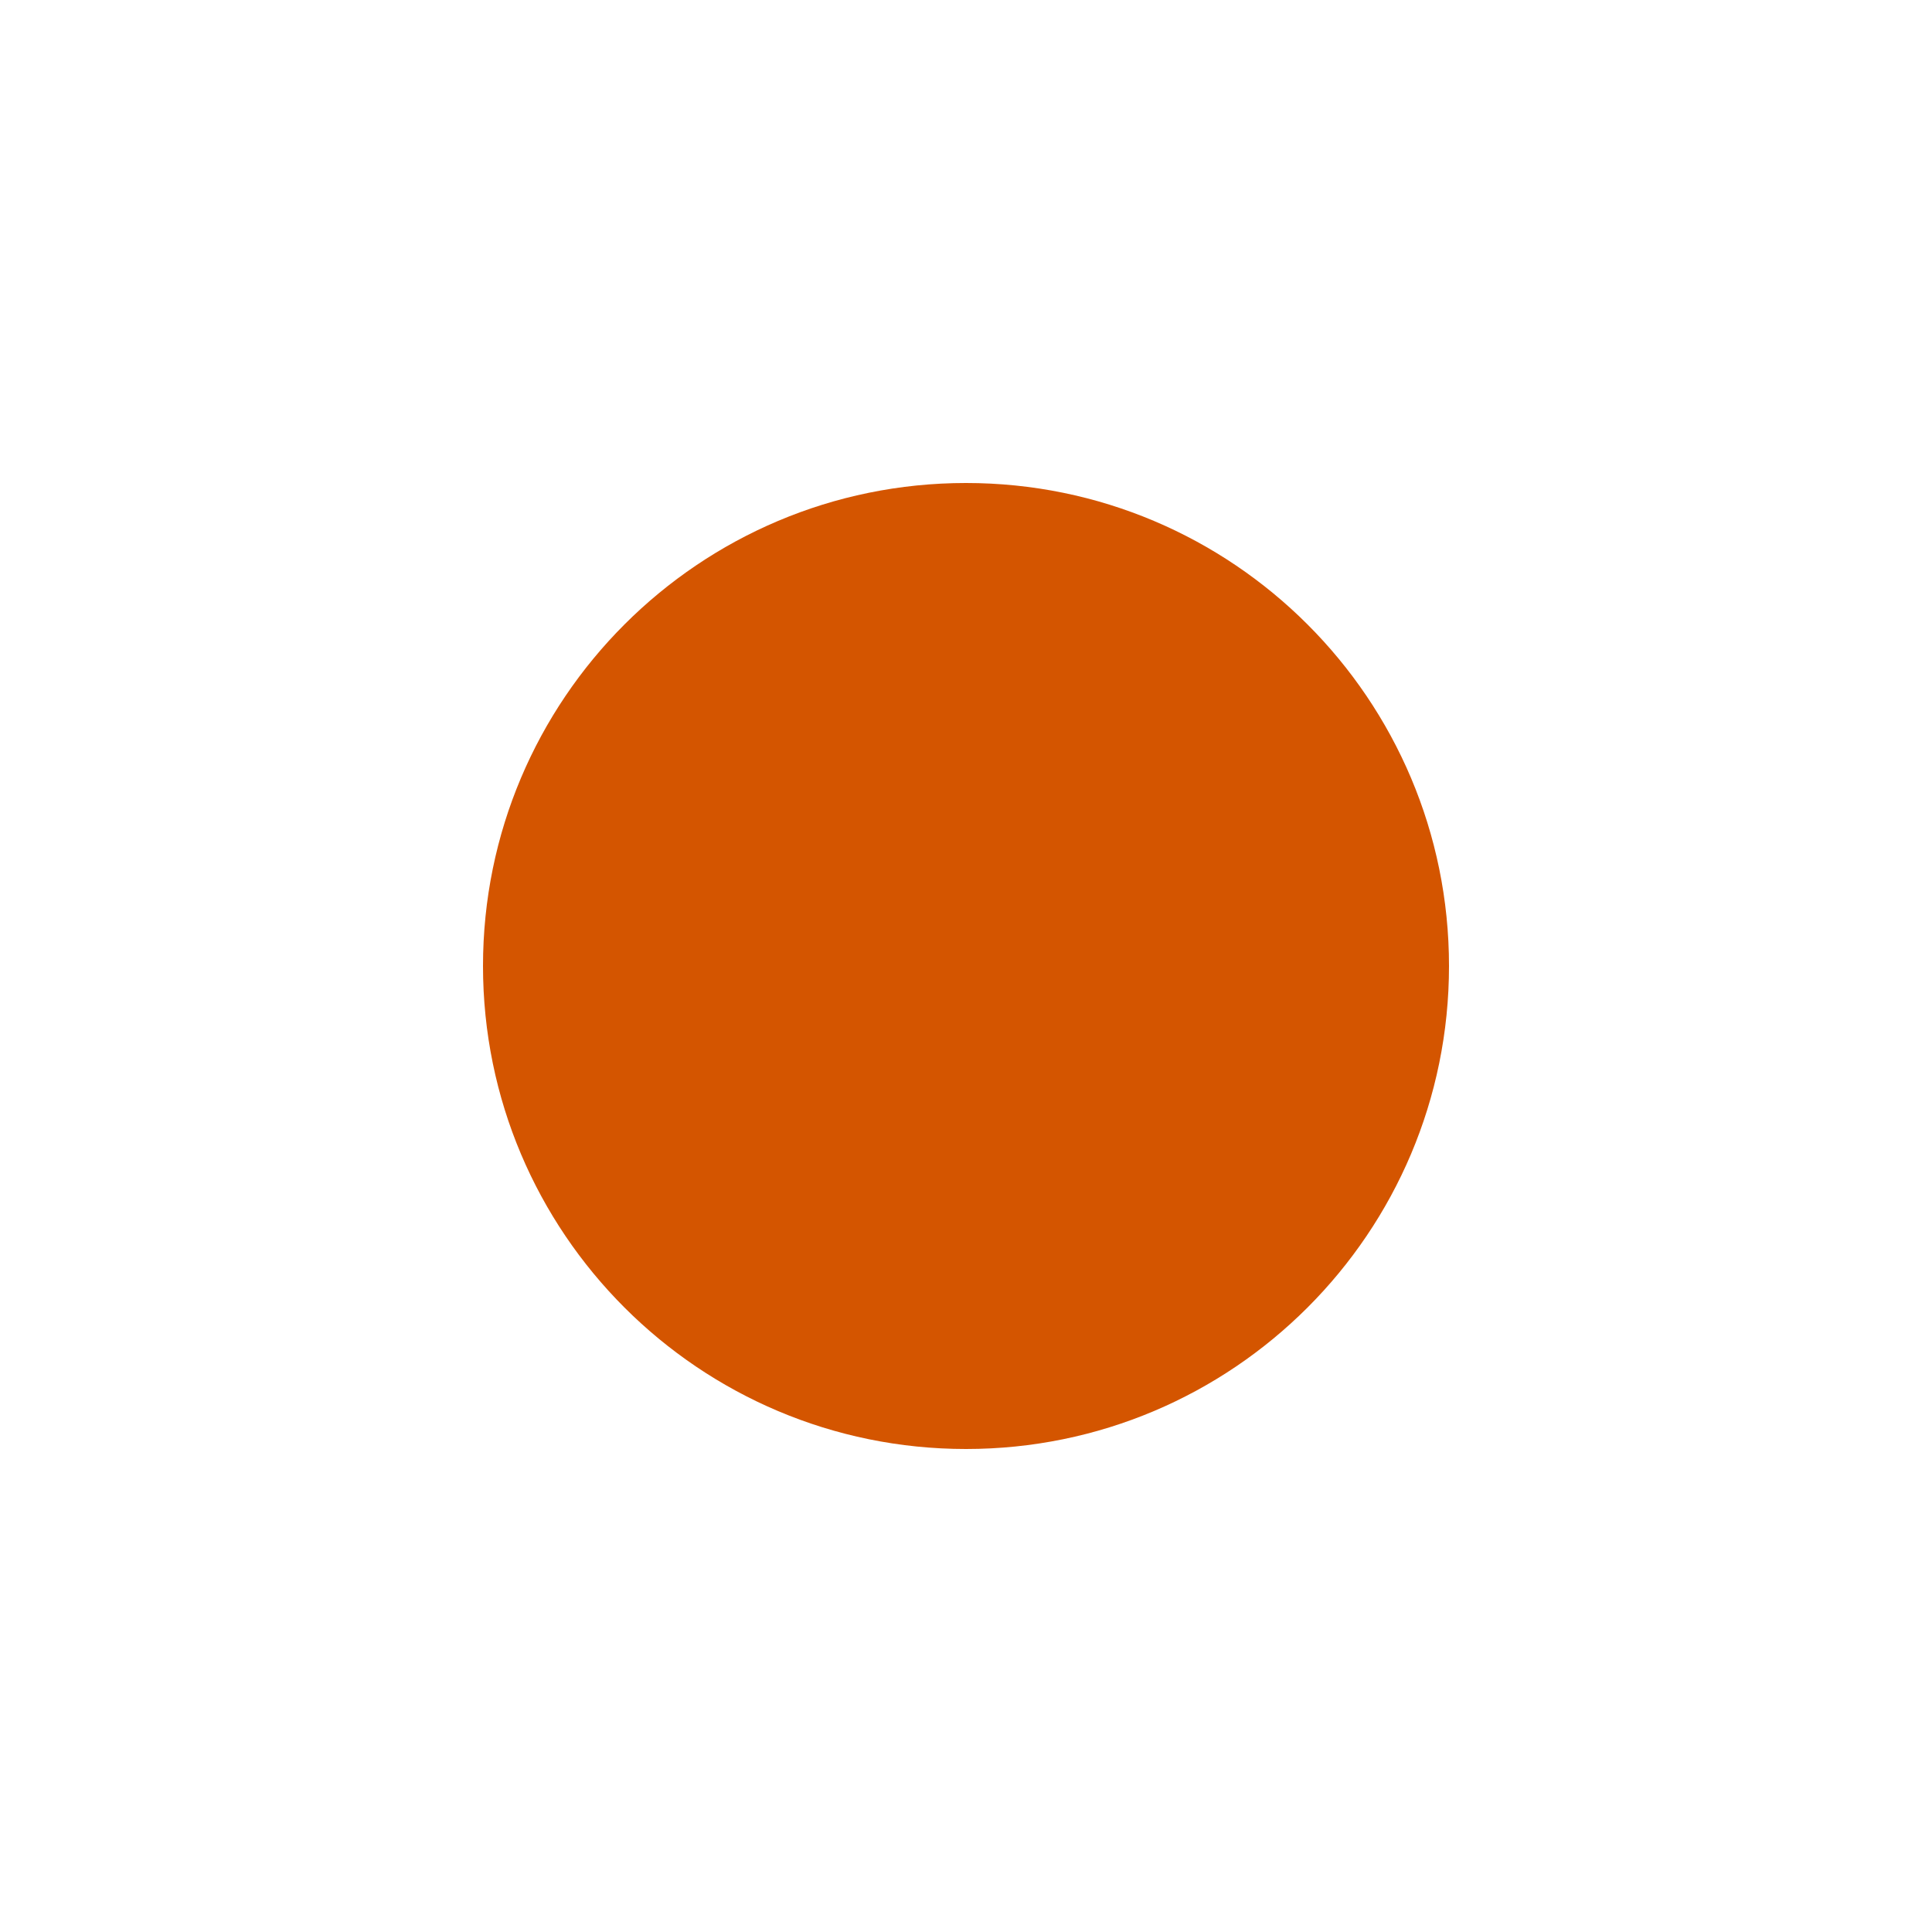
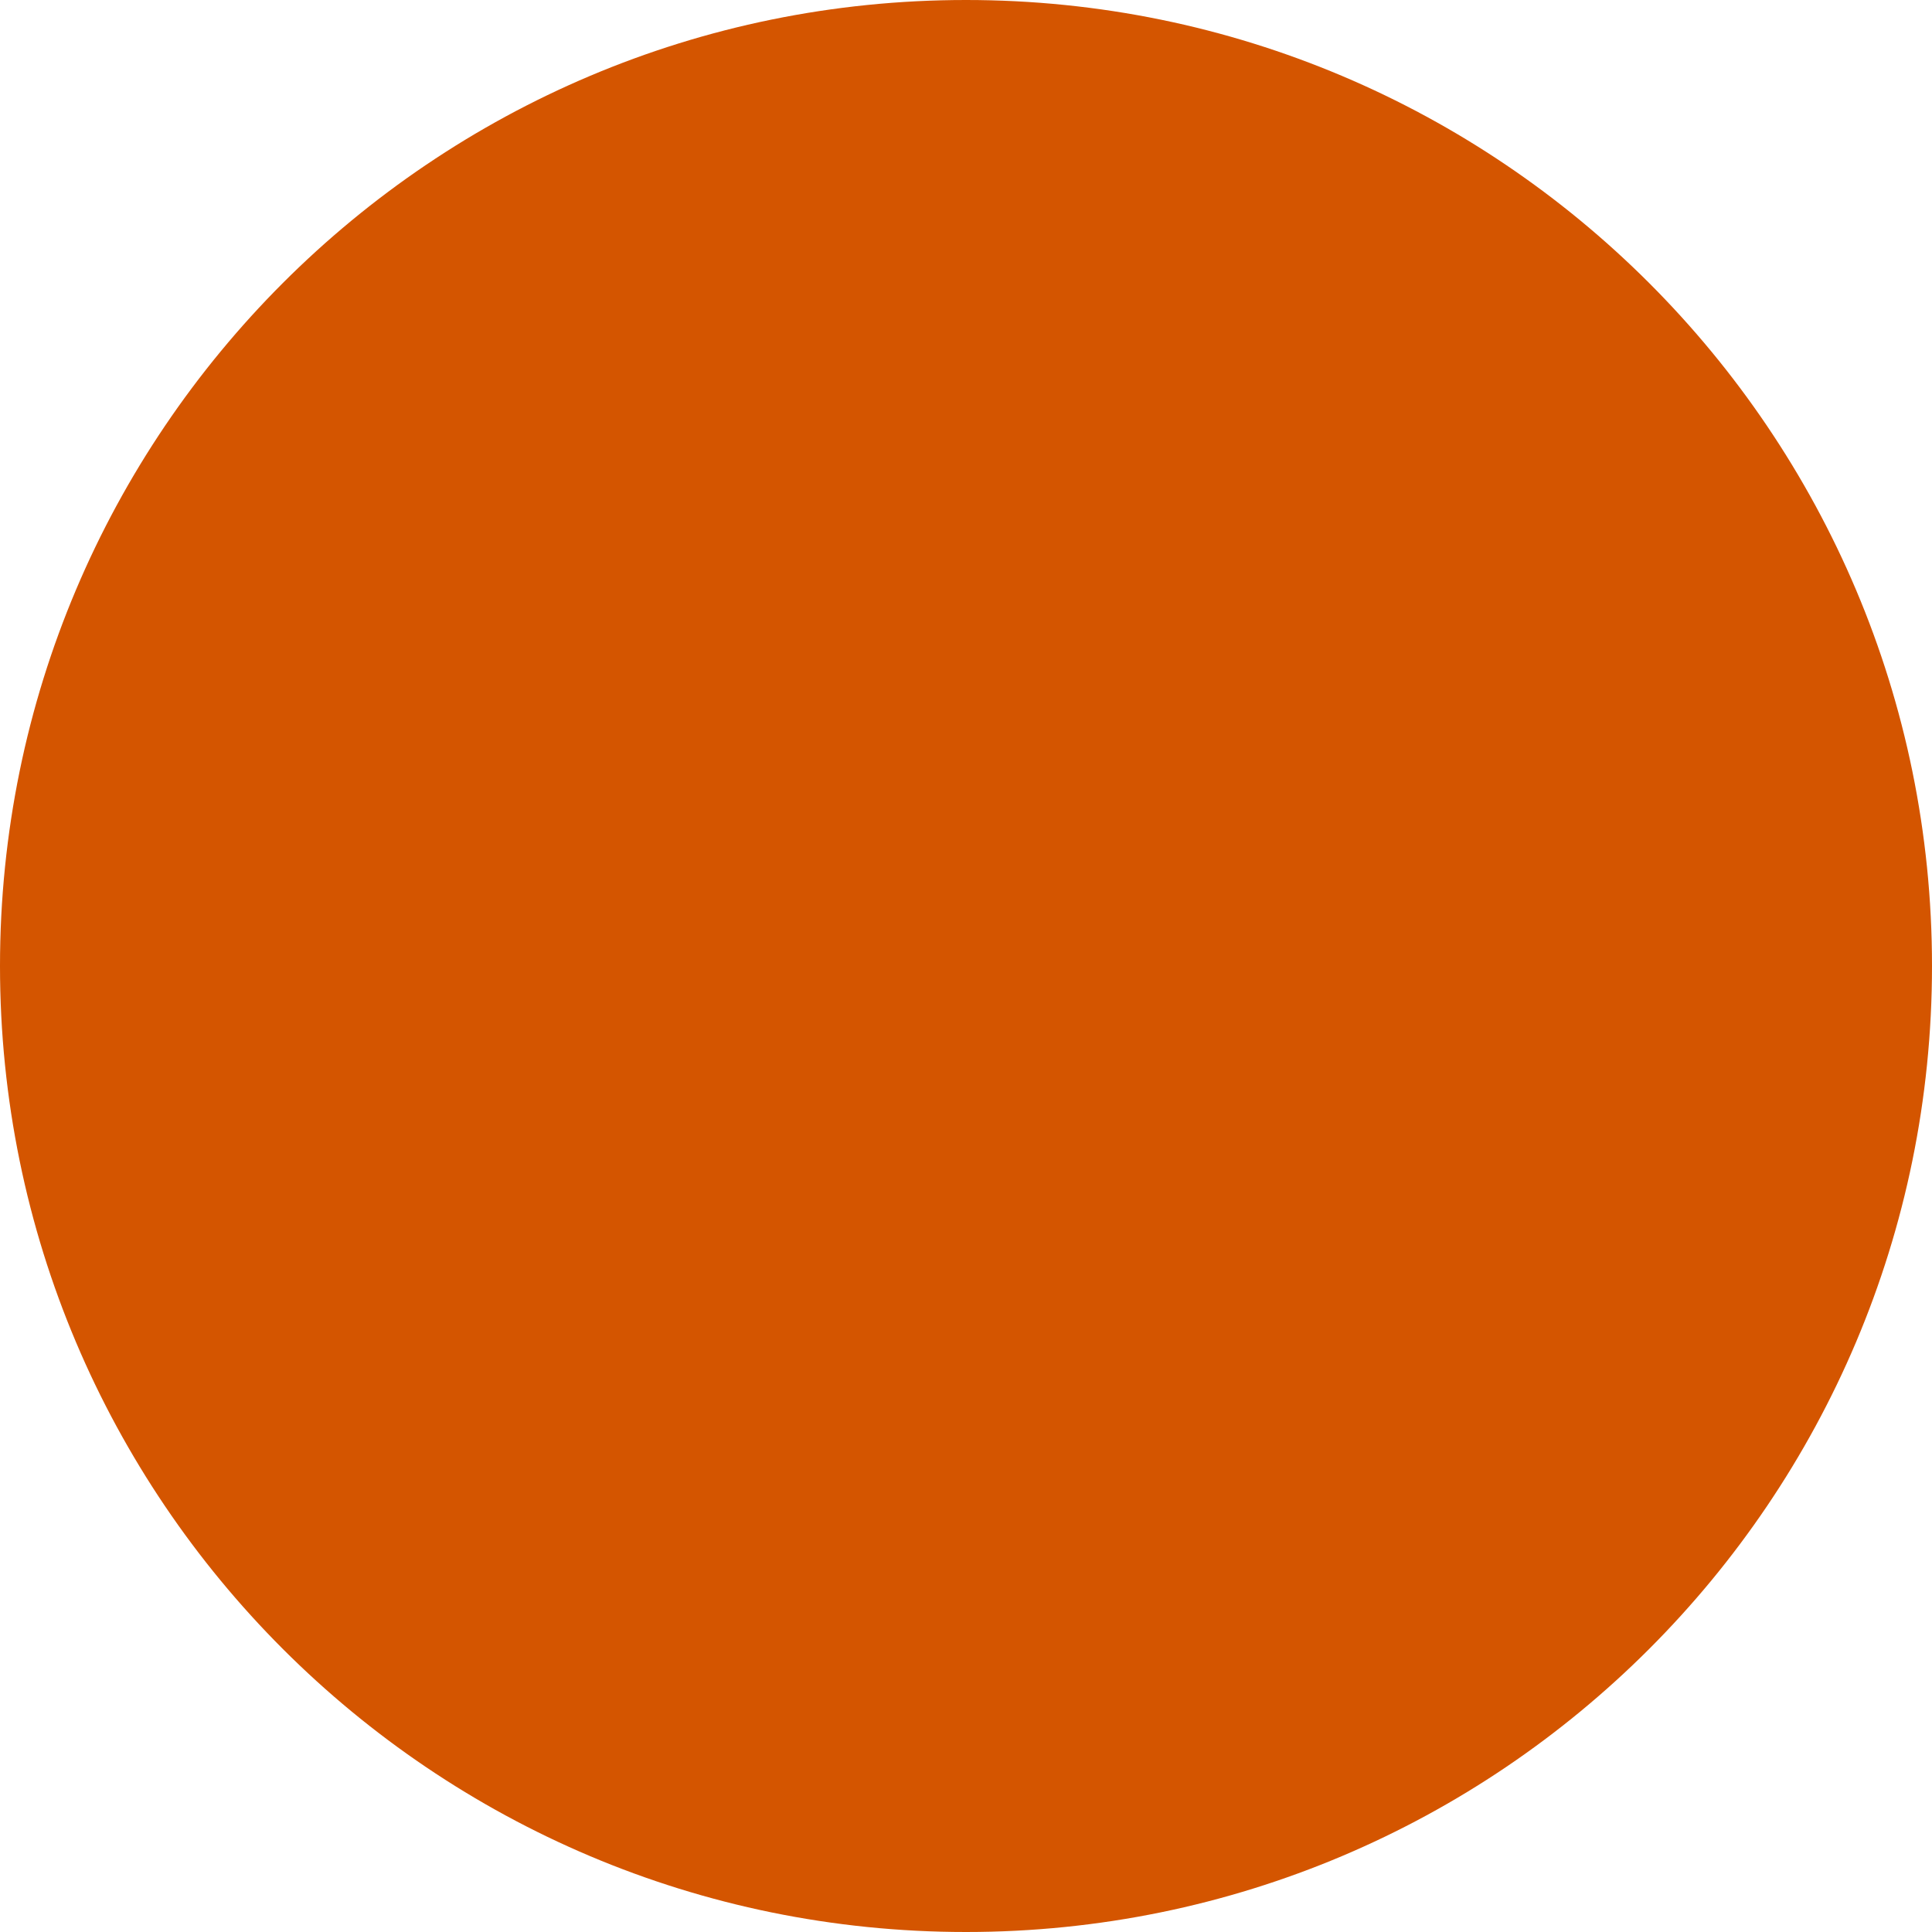
<svg xmlns="http://www.w3.org/2000/svg" width="4" height="4" id="svg2" version="1.1">
  <defs id="defs4" />
  <g id="layer1" transform="translate(0,-1048.362)">
    <g id="g14638">
      <rect transform="translate(0,1048.362)" y="0" x="0" height="4" width="4" id="rect14636" style="fill:none;fill-opacity:1;stroke:none" />
-       <path transform="translate(0,1048.362)" d="M 3,2 A 1,1 0 0 1 2,3 1,1 0 0 1 1,2 1,1 0 0 1 2,1 1,1 0 0 1 3,2 Z" id="path13111" style="fill:#d45500;fill-opacity:1;stroke:none" />
+       <circle id="path13111" style="fill:#d45500;fill-opacity:1;stroke:none" cx="2" cy="1050.362" r="2" />
    </g>
  </g>
</svg>
